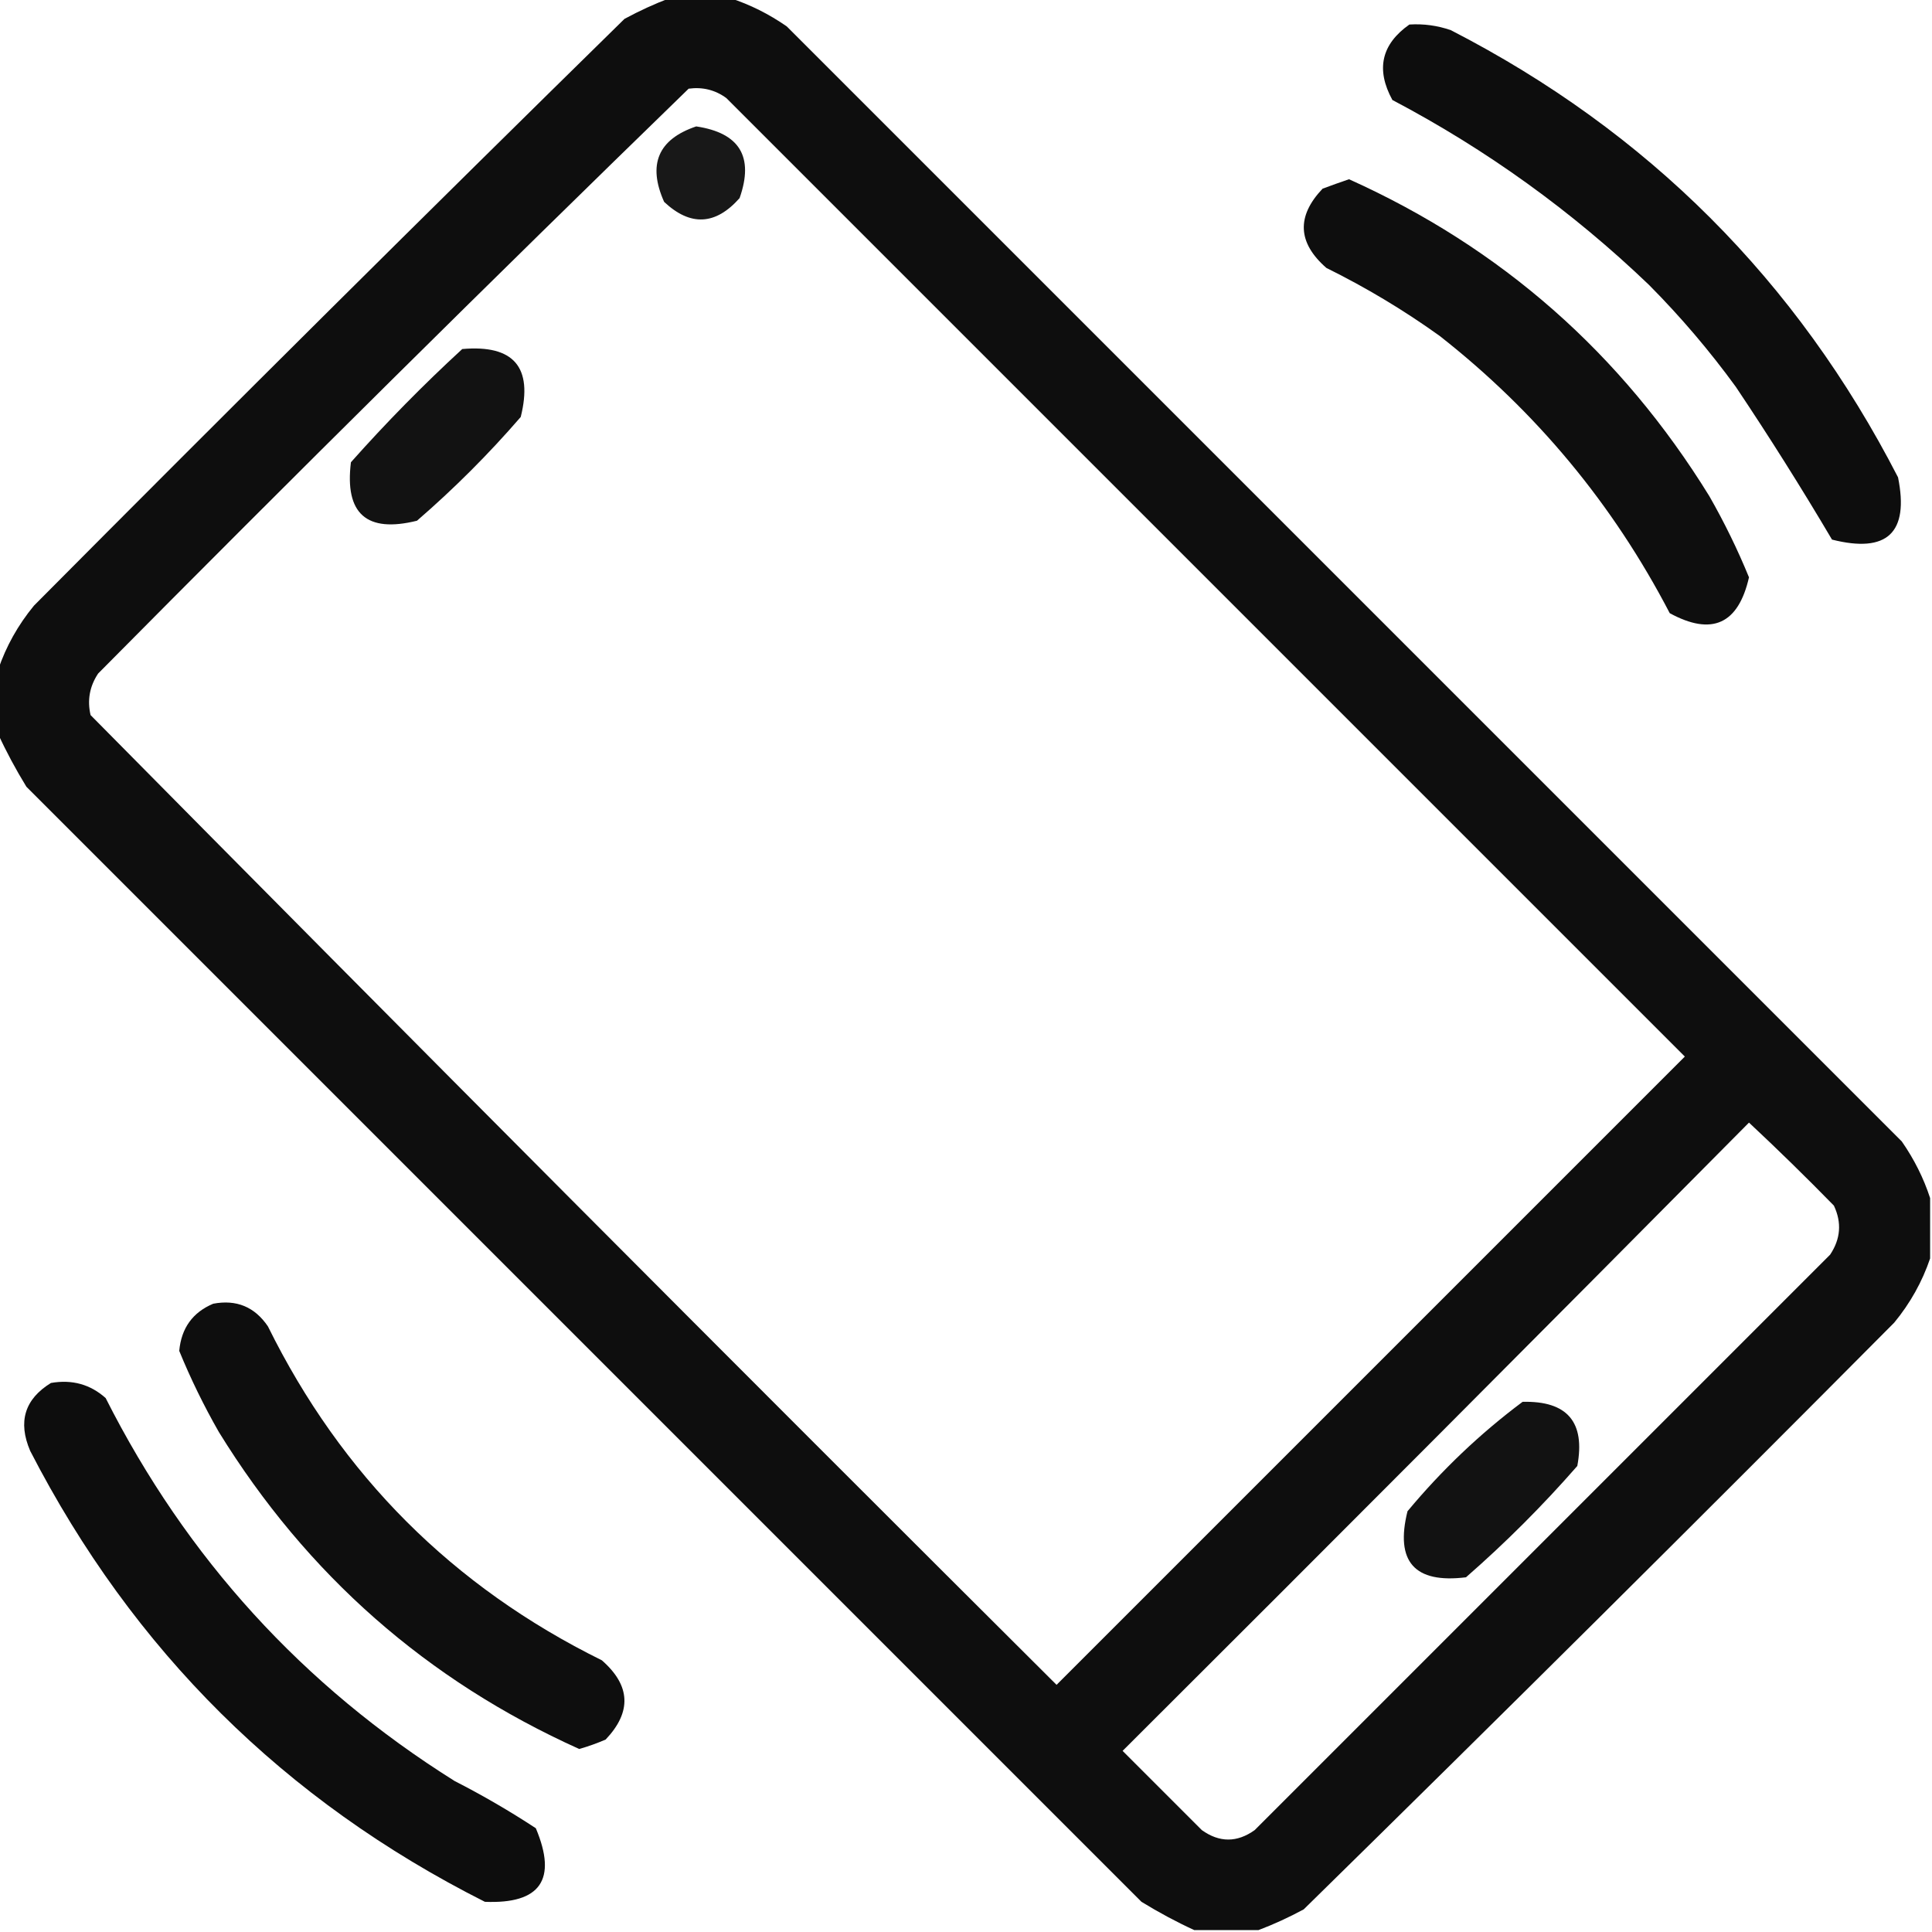
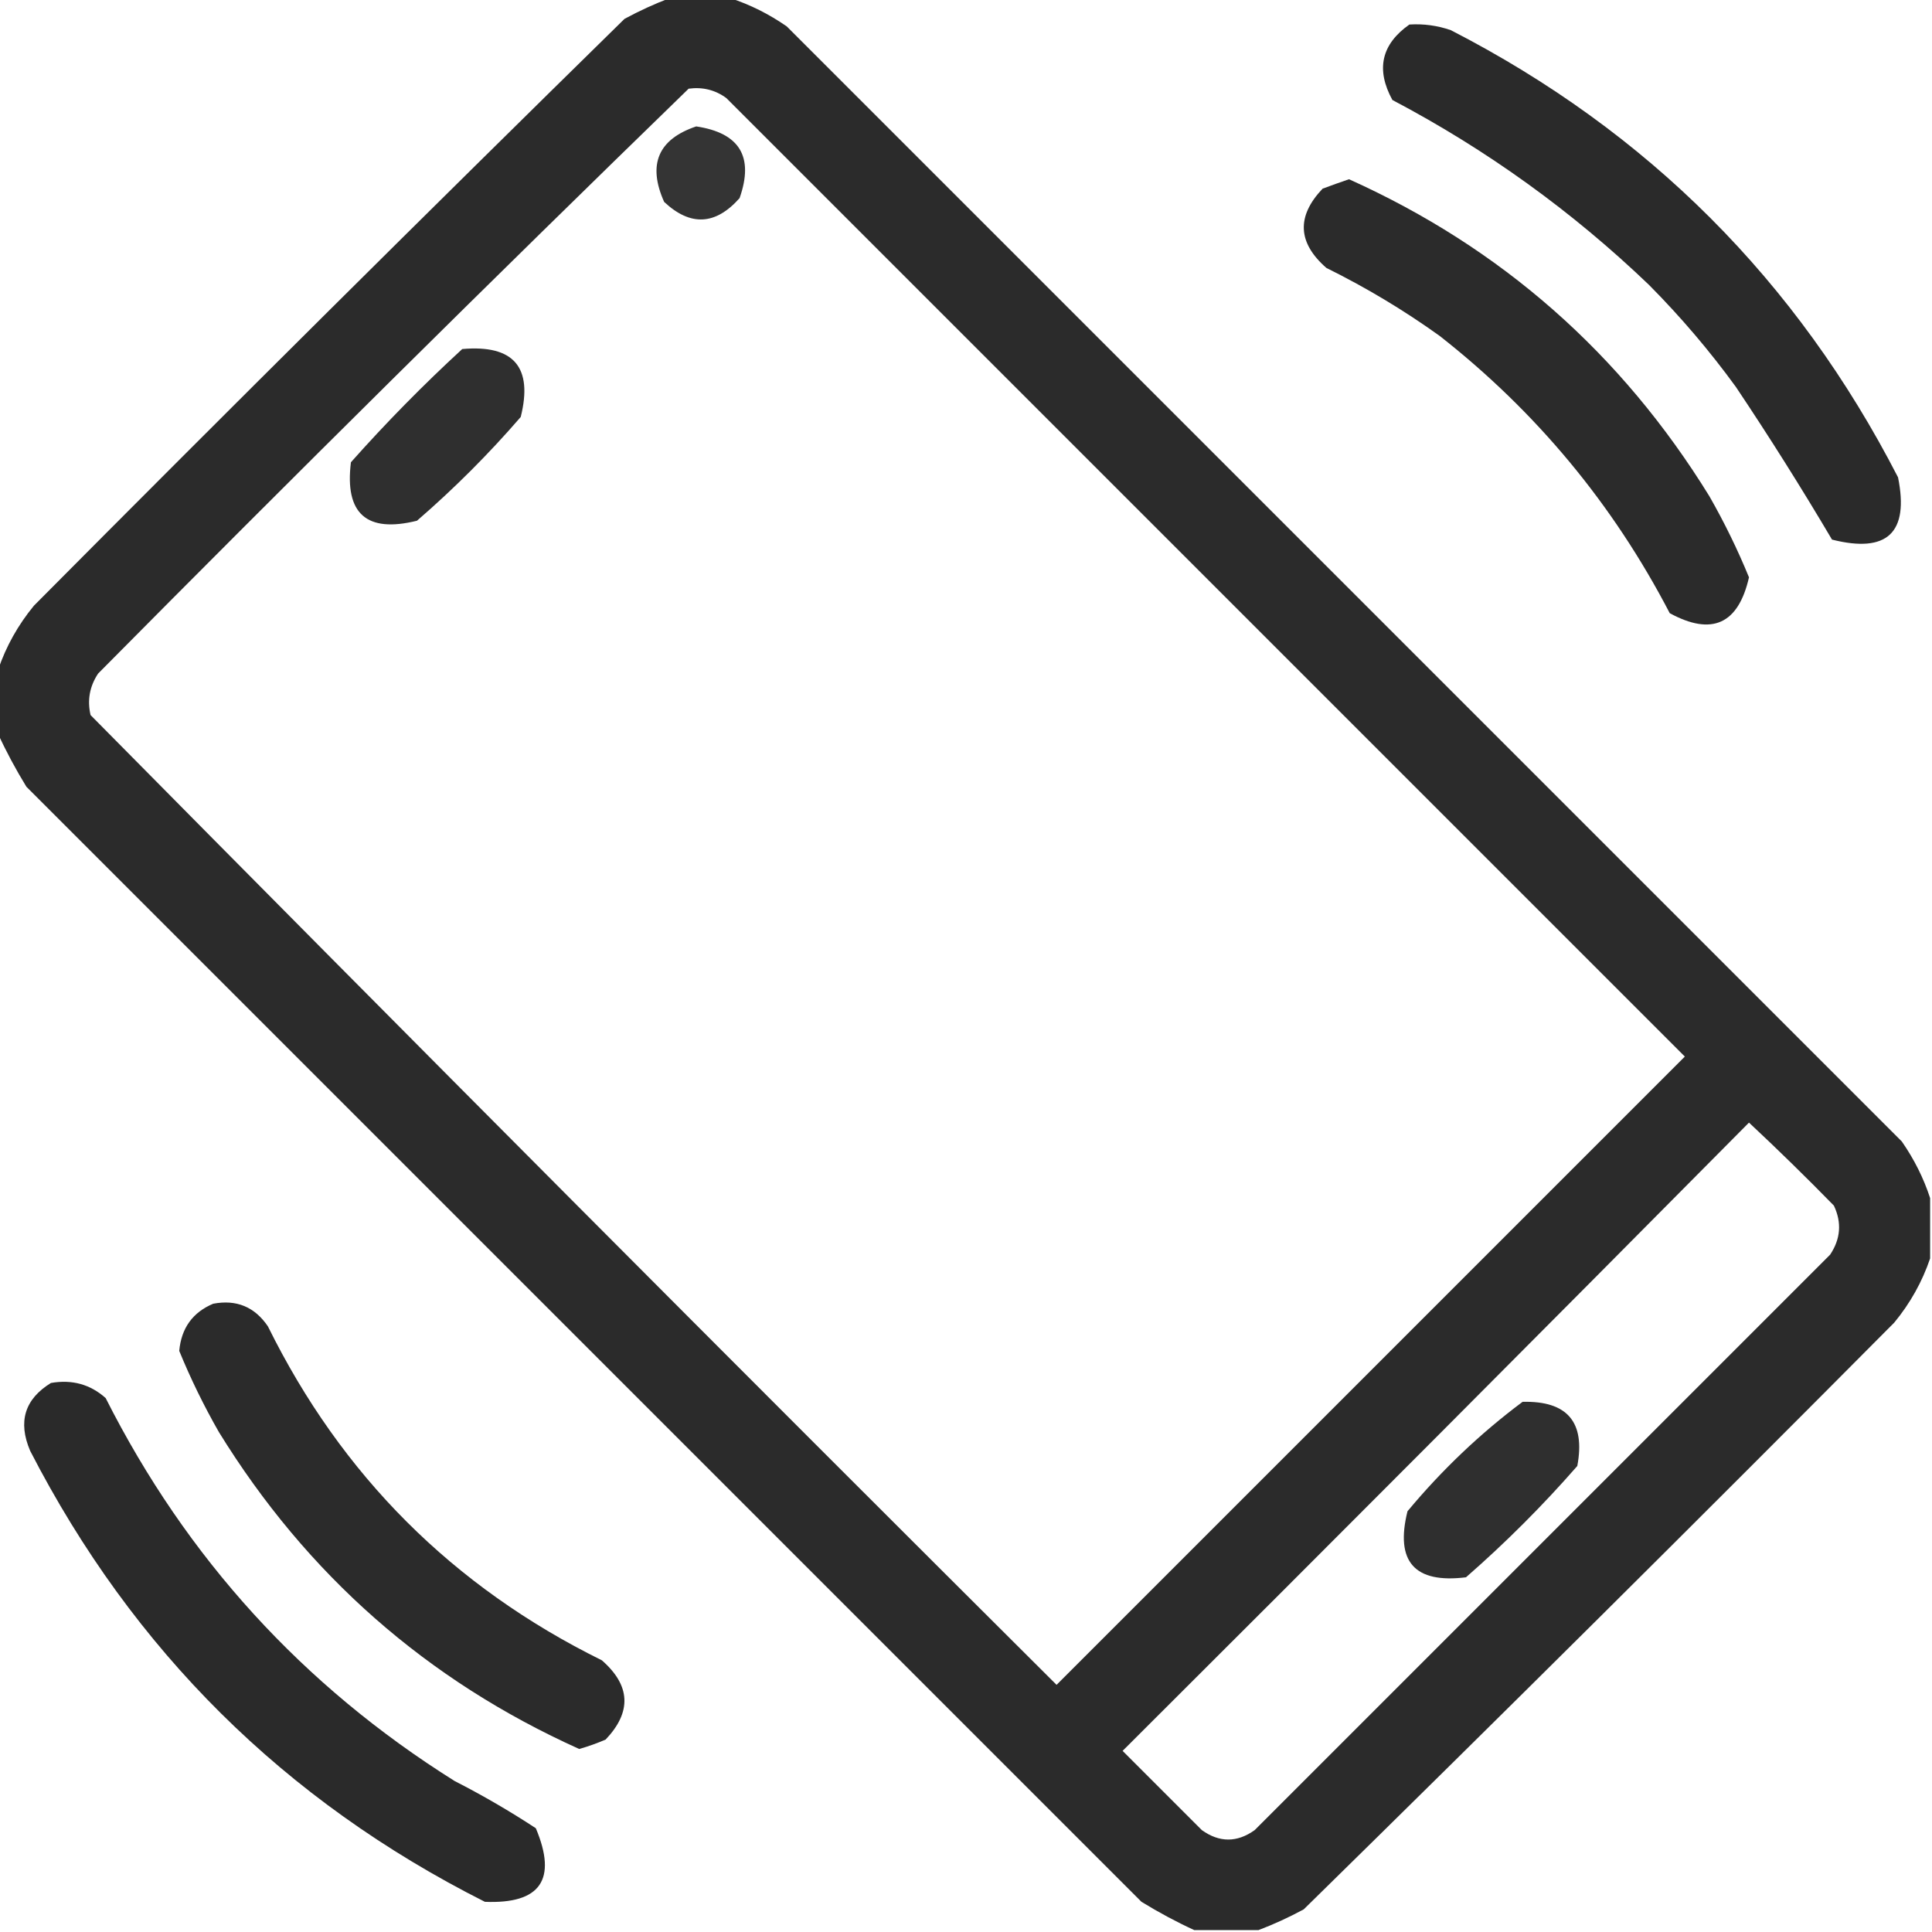
<svg xmlns="http://www.w3.org/2000/svg" version="1.1" width="512px" height="512px" style="shape-rendering:geometricPrecision; text-rendering:geometricPrecision; image-rendering:optimizeQuality; fill-rule:evenodd; clip-rule:evenodd">
  <g>
-     <path style="opacity:0.943" fill="#000000" d="M 177.5,-0.5 C 182.833,-0.5 188.167,-0.5 193.5,-0.5C 198.763,1.211 203.763,3.711 208.5,7C 307,105.5 405.5,204 504,302.5C 507.289,307.237 509.789,312.237 511.5,317.5C 511.5,322.833 511.5,328.167 511.5,333.5C 509.404,339.686 506.237,345.353 502,350.5C 450.139,402.694 397.973,454.528 345.5,506C 341.525,508.146 337.525,509.98 333.5,511.5C 327.833,511.5 322.167,511.5 316.5,511.5C 311.786,509.334 307.119,506.834 302.5,504C 204,405.5 105.5,307 7,208.5C 4.166,203.881 1.666,199.214 -0.5,194.5C -0.5,188.833 -0.5,183.167 -0.5,177.5C 1.596,171.314 4.763,165.647 9,160.5C 60.861,108.306 113.027,56.472 165.5,5C 169.475,2.854 173.475,1.02 177.5,-0.5 Z M 182.5,23.5 C 186.219,23.003 189.553,23.836 192.5,26C 277.167,110.667 361.833,195.333 446.5,280C 391,335.5 335.5,391 280,446.5C 194.306,361.139 108.973,275.473 24,189.5C 23.088,185.548 23.755,181.881 26,178.5C 77.756,126.243 129.923,74.576 182.5,23.5 Z M 463.5,297.5 C 471.132,304.631 478.632,311.964 486,319.5C 488.121,323.997 487.788,328.33 485,332.5C 434.167,383.333 383.333,434.167 332.5,485C 327.833,488.333 323.167,488.333 318.5,485C 311.5,478 304.5,471 297.5,464C 353.035,408.632 408.368,353.132 463.5,297.5 Z" />
+     <path style="opacity:0.943" fill="#1f1f1f" d="M 177.5,-0.5 C 182.833,-0.5 188.167,-0.5 193.5,-0.5C 198.763,1.211 203.763,3.711 208.5,7C 307,105.5 405.5,204 504,302.5C 507.289,307.237 509.789,312.237 511.5,317.5C 511.5,322.833 511.5,328.167 511.5,333.5C 509.404,339.686 506.237,345.353 502,350.5C 450.139,402.694 397.973,454.528 345.5,506C 341.525,508.146 337.525,509.98 333.5,511.5C 327.833,511.5 322.167,511.5 316.5,511.5C 311.786,509.334 307.119,506.834 302.5,504C 204,405.5 105.5,307 7,208.5C 4.166,203.881 1.666,199.214 -0.5,194.5C -0.5,188.833 -0.5,183.167 -0.5,177.5C 1.596,171.314 4.763,165.647 9,160.5C 60.861,108.306 113.027,56.472 165.5,5C 169.475,2.854 173.475,1.02 177.5,-0.5 Z M 182.5,23.5 C 186.219,23.003 189.553,23.836 192.5,26C 277.167,110.667 361.833,195.333 446.5,280C 391,335.5 335.5,391 280,446.5C 194.306,361.139 108.973,275.473 24,189.5C 23.088,185.548 23.755,181.881 26,178.5C 77.756,126.243 129.923,74.576 182.5,23.5 Z M 463.5,297.5 C 471.132,304.631 478.632,311.964 486,319.5C 488.121,323.997 487.788,328.33 485,332.5C 434.167,383.333 383.333,434.167 332.5,485C 327.833,488.333 323.167,488.333 318.5,485C 311.5,478 304.5,471 297.5,464C 353.035,408.632 408.368,353.132 463.5,297.5 Z" />
  </g>
  <g>
-     <path style="opacity:0.946" fill="#000000" d="M 373.5,6.5 C 377.273,6.263 380.94,6.763 384.5,8C 436.667,34.833 476.167,74.333 503,126.5C 505.969,141.196 500.136,146.696 485.5,143C 477.375,129.247 468.875,115.747 460,102.5C 453.045,92.942 445.378,83.942 437,75.5C 416.629,55.981 393.962,39.648 369,26.5C 364.568,18.404 366.068,11.737 373.5,6.5 Z" />
+     <path style="opacity:0.946" fill="#1f1f1f" d="M 373.5,6.5 C 377.273,6.263 380.94,6.763 384.5,8C 436.667,34.833 476.167,74.333 503,126.5C 505.969,141.196 500.136,146.696 485.5,143C 477.375,129.247 468.875,115.747 460,102.5C 453.045,92.942 445.378,83.942 437,75.5C 416.629,55.981 393.962,39.648 369,26.5C 364.568,18.404 366.068,11.737 373.5,6.5 Z" />
  </g>
  <g>
-     <path style="opacity:0.906" fill="#000000" d="M 184.5,33.5 C 196.022,35.213 199.855,41.546 196,52.5C 189.631,59.698 182.965,60.031 176,53.5C 171.577,43.576 174.41,36.909 184.5,33.5 Z" />
+     <path style="opacity:0.906" fill="#1f1f1f" d="M 184.5,33.5 C 196.022,35.213 199.855,41.546 196,52.5C 189.631,59.698 182.965,60.031 176,53.5C 171.577,43.576 174.41,36.909 184.5,33.5 Z" />
  </g>
  <g>
-     <path style="opacity:0.942" fill="#000000" d="M 357.5,47.5 C 397.82,65.642 429.654,93.642 453,131.5C 456.986,138.47 460.486,145.636 463.5,153C 460.674,165.413 453.674,168.58 442.5,162.5C 427.469,133.61 407.136,109.11 381.5,89C 372.024,82.204 362.024,76.204 351.5,71C 343.874,64.332 343.541,57.332 350.5,50C 352.927,49.098 355.26,48.264 357.5,47.5 Z" />
+     <path style="opacity:0.942" fill="#1f1f1f" d="M 357.5,47.5 C 397.82,65.642 429.654,93.642 453,131.5C 456.986,138.47 460.486,145.636 463.5,153C 460.674,165.413 453.674,168.58 442.5,162.5C 427.469,133.61 407.136,109.11 381.5,89C 372.024,82.204 362.024,76.204 351.5,71C 343.874,64.332 343.541,57.332 350.5,50C 352.927,49.098 355.26,48.264 357.5,47.5 Z" />
  </g>
  <g>
-     <path style="opacity:0.927" fill="#000000" d="M 122.5,92.5 C 136.131,91.295 141.298,97.295 138,110.5C 129.5,120.333 120.333,129.5 110.5,138C 97.144,141.311 91.311,136.144 93,122.5C 102.366,111.968 112.199,101.968 122.5,92.5 Z" />
+     <path style="opacity:0.927" fill="#1f1f1f" d="M 122.5,92.5 C 136.131,91.295 141.298,97.295 138,110.5C 129.5,120.333 120.333,129.5 110.5,138C 97.144,141.311 91.311,136.144 93,122.5C 102.366,111.968 112.199,101.968 122.5,92.5 Z" />
  </g>
  <g>
-     <path style="opacity:0.942" fill="#000000" d="M 56.5,345.5 C 62.661,344.331 67.494,346.331 71,351.5C 90.5,391 120,420.5 159.5,440C 167.126,446.668 167.459,453.668 160.5,461C 158.222,461.986 155.889,462.82 153.5,463.5C 113.159,445.335 81.326,417.335 58,379.5C 54.014,372.53 50.514,365.364 47.5,358C 48.056,351.961 51.056,347.794 56.5,345.5 Z" />
+     <path style="opacity:0.942" fill="#1f1f1f" d="M 56.5,345.5 C 62.661,344.331 67.494,346.331 71,351.5C 90.5,391 120,420.5 159.5,440C 167.126,446.668 167.459,453.668 160.5,461C 158.222,461.986 155.889,462.82 153.5,463.5C 113.159,445.335 81.326,417.335 58,379.5C 54.014,372.53 50.514,365.364 47.5,358C 48.056,351.961 51.056,347.794 56.5,345.5 Z" />
  </g>
  <g>
-     <path style="opacity:0.946" fill="#000000" d="M 13.5,366.5 C 19.084,365.525 23.917,366.858 28,370.5C 49.437,412.935 80.27,446.768 120.5,472C 127.912,475.788 135.079,479.955 142,484.5C 147.726,498.105 143.226,504.605 128.5,504C 75.388,477.221 35.221,437.387 8,384.5C 4.697,376.789 6.53,370.789 13.5,366.5 Z" />
+     <path style="opacity:0.946" fill="#1f1f1f" d="M 13.5,366.5 C 19.084,365.525 23.917,366.858 28,370.5C 49.437,412.935 80.27,446.768 120.5,472C 127.912,475.788 135.079,479.955 142,484.5C 147.726,498.105 143.226,504.605 128.5,504C 75.388,477.221 35.221,437.387 8,384.5C 4.697,376.789 6.53,370.789 13.5,366.5 Z" />
  </g>
  <g>
-     <path style="opacity:0.927" fill="#000000" d="M 403.5,371.5 C 415.349,371.203 420.182,376.869 418,388.5C 408.833,399 399,408.833 388.5,418C 374.856,419.689 369.689,413.856 373,400.5C 382.126,389.536 392.292,379.869 403.5,371.5 Z" />
+     <path style="opacity:0.927" fill="#1f1f1f" d="M 403.5,371.5 C 415.349,371.203 420.182,376.869 418,388.5C 408.833,399 399,408.833 388.5,418C 374.856,419.689 369.689,413.856 373,400.5C 382.126,389.536 392.292,379.869 403.5,371.5 Z" />
  </g>
</svg>
